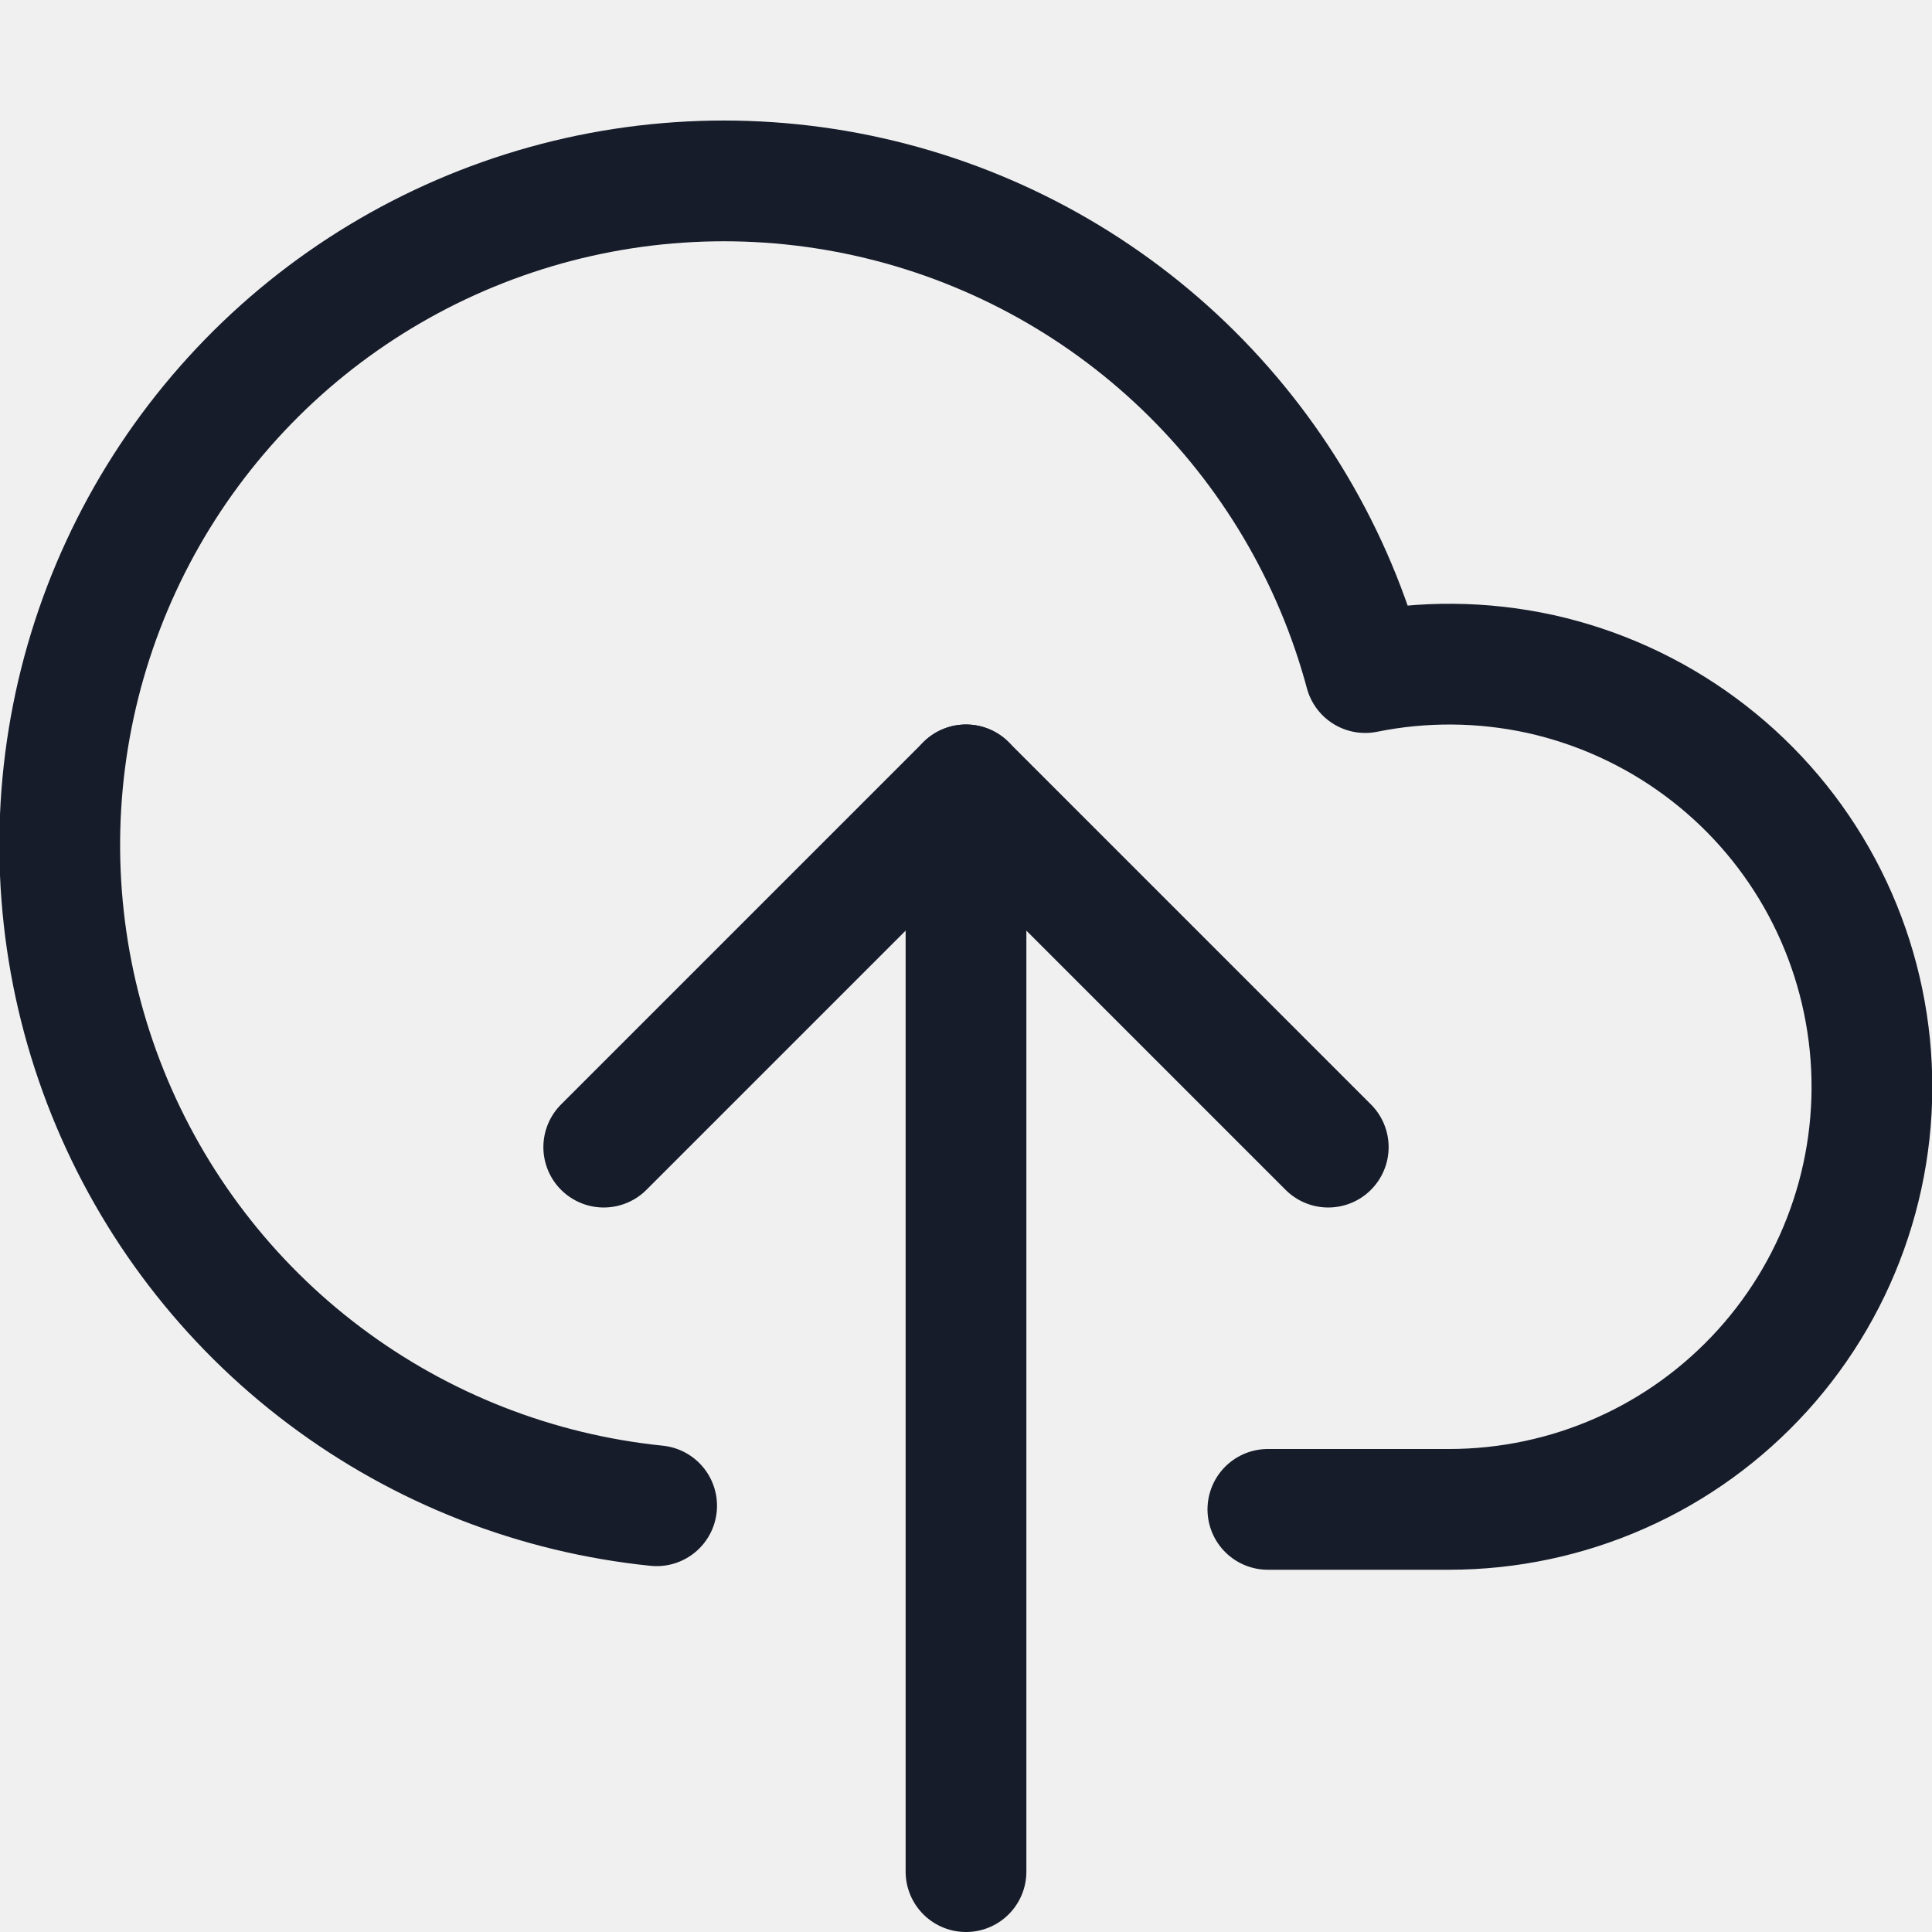
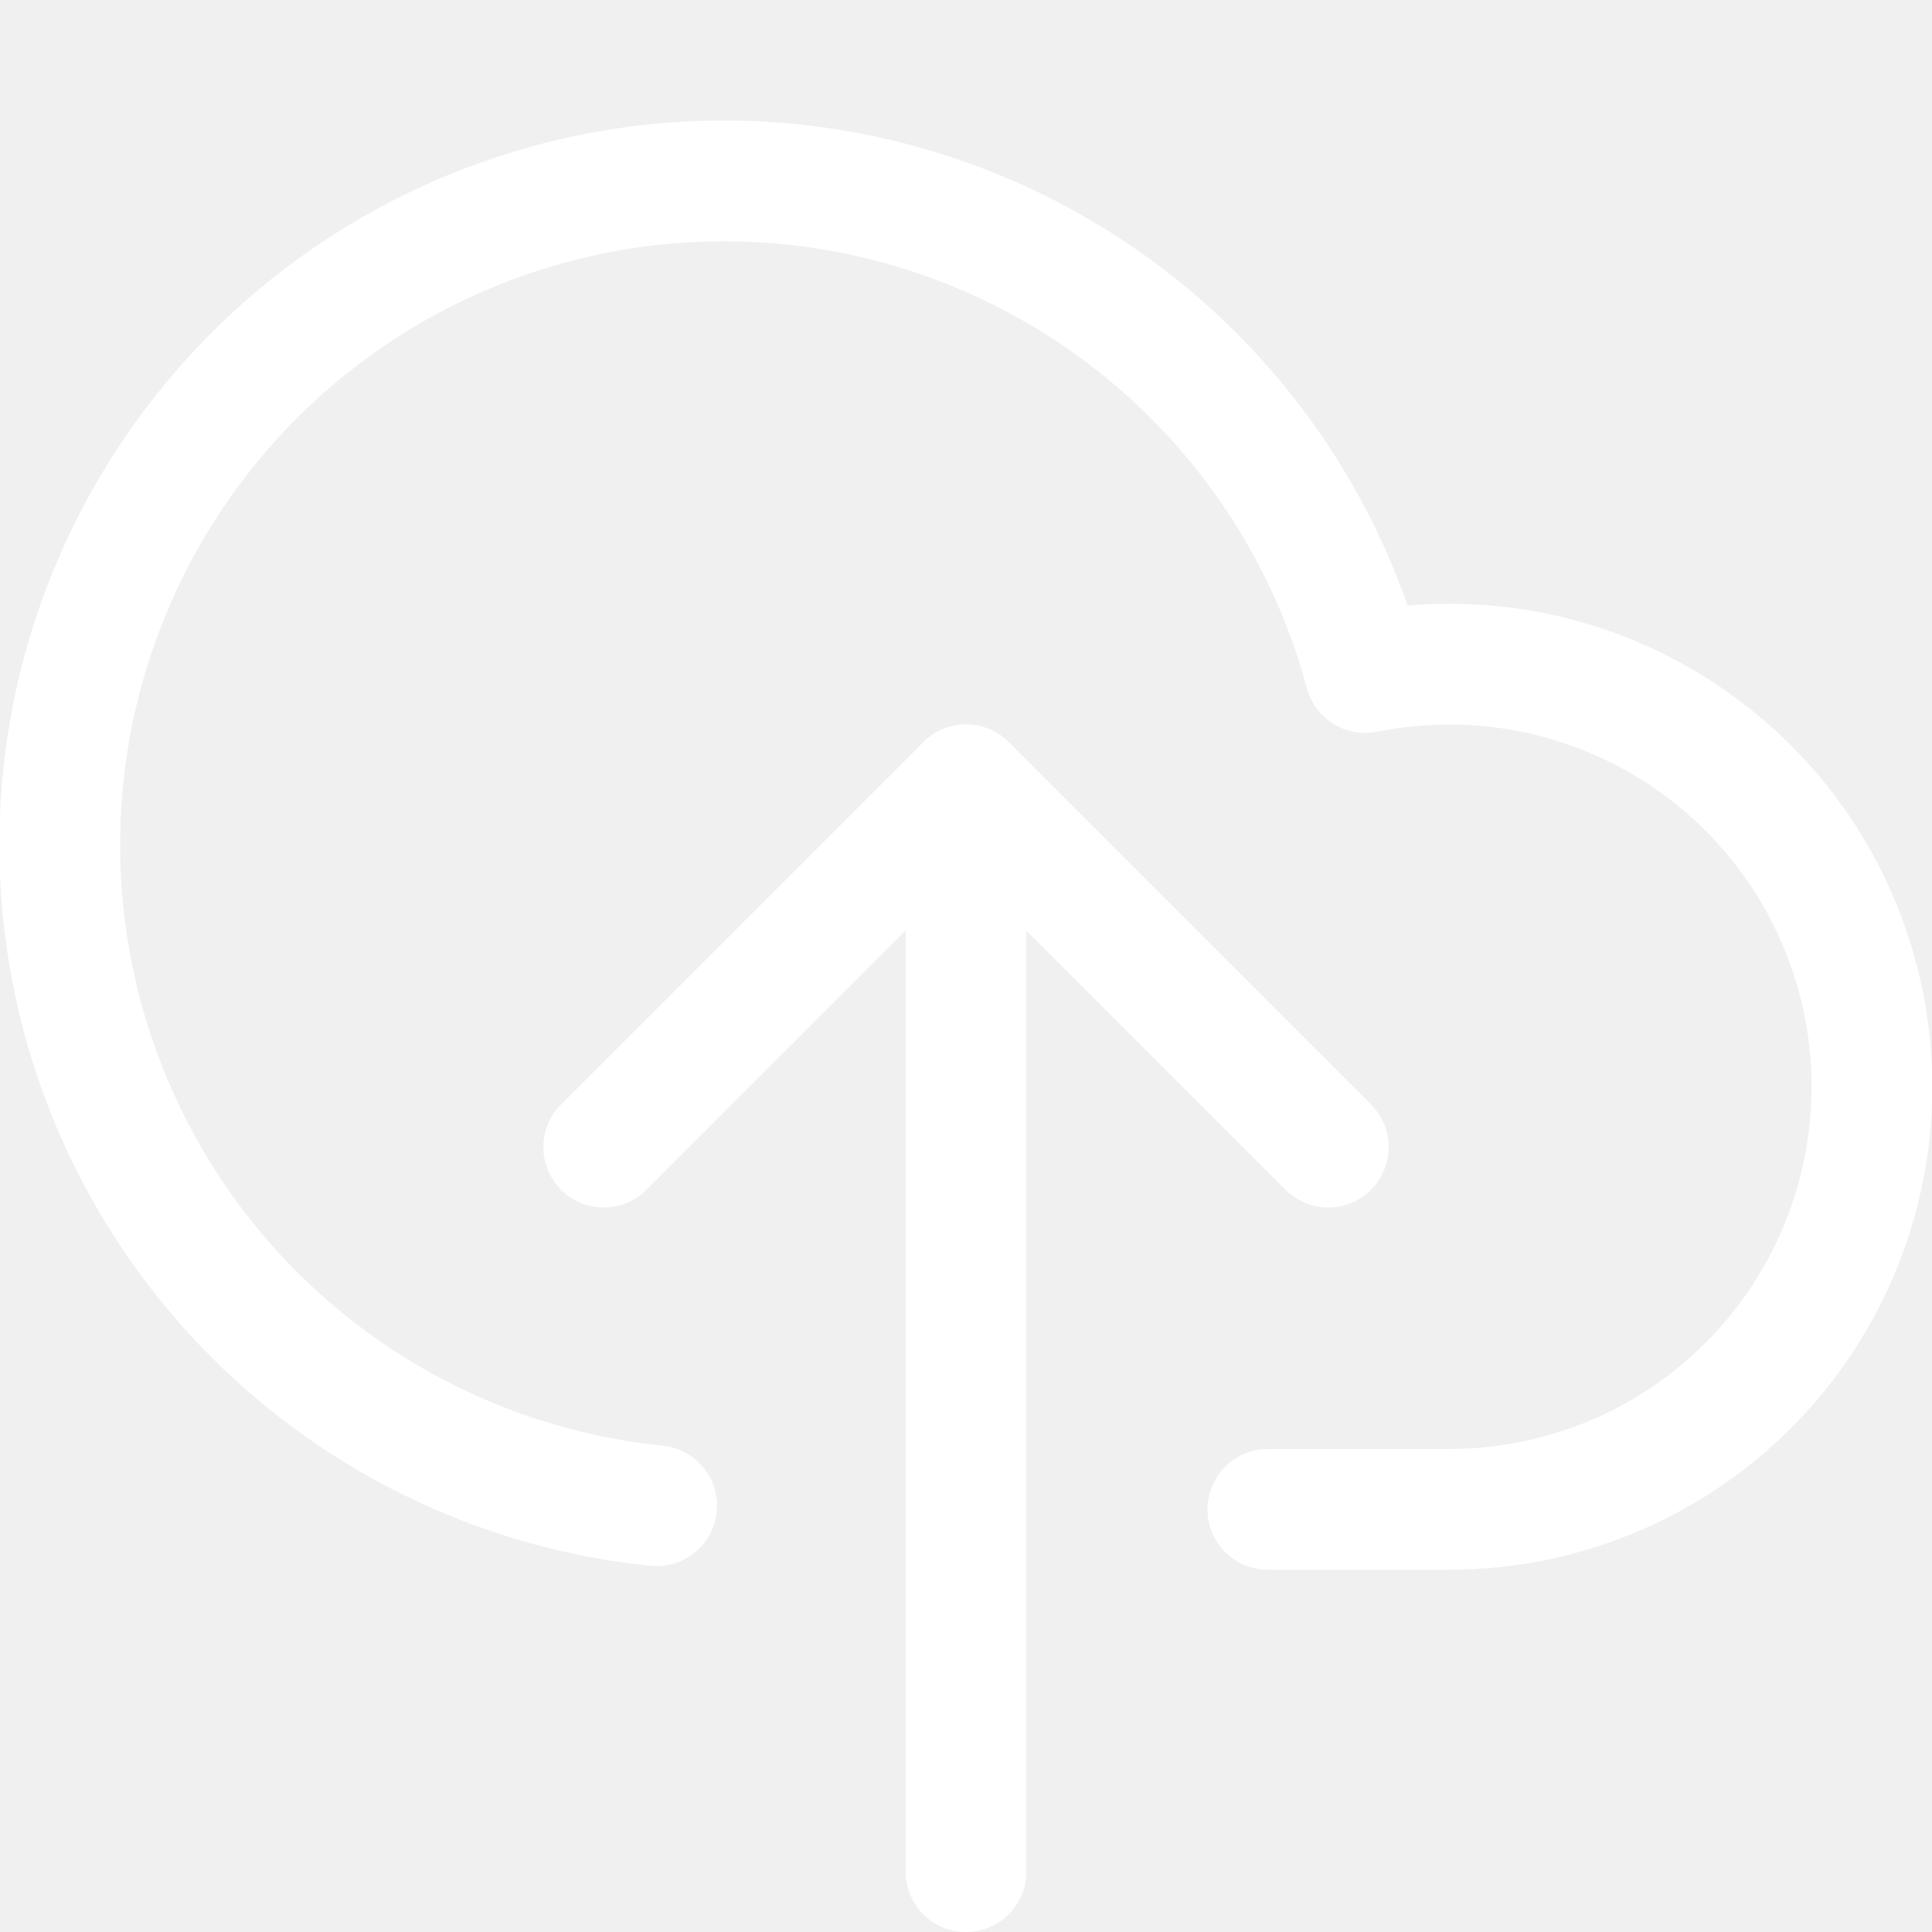
<svg xmlns="http://www.w3.org/2000/svg" width="16" height="16" viewBox="0 0 16 16" fill="none">
  <g clip-path="url(#clip0_3767_50130)">
-     <path d="M5 9.5L8 6.5L11 9.5" stroke="#171C2B" stroke-linecap="round" stroke-linejoin="round" />
-     <path d="M8 6.5V15.5" stroke="#171C2B" stroke-linecap="round" stroke-linejoin="round" />
-     <path d="M10.5 12.5H12C12.489 12.5 12.973 12.398 13.42 12.2C13.868 12.002 14.268 11.712 14.597 11.349C14.925 10.987 15.174 10.559 15.327 10.094C15.48 9.63 15.534 9.138 15.485 8.651C15.436 8.164 15.286 7.693 15.044 7.268C14.802 6.843 14.473 6.473 14.079 6.183C13.686 5.893 13.235 5.688 12.758 5.582C12.28 5.477 11.785 5.473 11.306 5.57C11.046 4.602 10.525 3.723 9.802 3.029C9.078 2.335 8.179 1.852 7.2 1.632C6.222 1.412 5.202 1.464 4.251 1.782C3.3 2.1 2.454 2.671 1.805 3.435C1.155 4.199 0.727 5.126 0.566 6.115C0.405 7.105 0.518 8.12 0.892 9.05C1.266 9.98 1.887 10.791 2.688 11.393C3.49 11.996 4.44 12.368 5.438 12.47" stroke="#171C2B" stroke-linecap="round" stroke-linejoin="round" />
+     <path d="M5 9.5L8 6.5L11 9.5" stroke="#fff" stroke-linecap="round" stroke-linejoin="round" />
+     <path d="M8 6.5V15.5" stroke="#fff" stroke-linecap="round" stroke-linejoin="round" />
+     <path d="M10.5 12.5H12C12.489 12.5 12.973 12.398 13.42 12.2C13.868 12.002 14.268 11.712 14.597 11.349C14.925 10.987 15.174 10.559 15.327 10.094C15.48 9.63 15.534 9.138 15.485 8.651C15.436 8.164 15.286 7.693 15.044 7.268C14.802 6.843 14.473 6.473 14.079 6.183C13.686 5.893 13.235 5.688 12.758 5.582C12.28 5.477 11.785 5.473 11.306 5.57C11.046 4.602 10.525 3.723 9.802 3.029C9.078 2.335 8.179 1.852 7.2 1.632C6.222 1.412 5.202 1.464 4.251 1.782C3.3 2.1 2.454 2.671 1.805 3.435C1.155 4.199 0.727 5.126 0.566 6.115C0.405 7.105 0.518 8.12 0.892 9.05C1.266 9.98 1.887 10.791 2.688 11.393C3.49 11.996 4.44 12.368 5.438 12.47" stroke="#fff" stroke-linecap="round" stroke-linejoin="round" />
  </g>
  <defs>
    <clipPath id="clip0_3767_50130">
      <rect width="16" height="16" fill="white" />
    </clipPath>
  </defs>
</svg>
